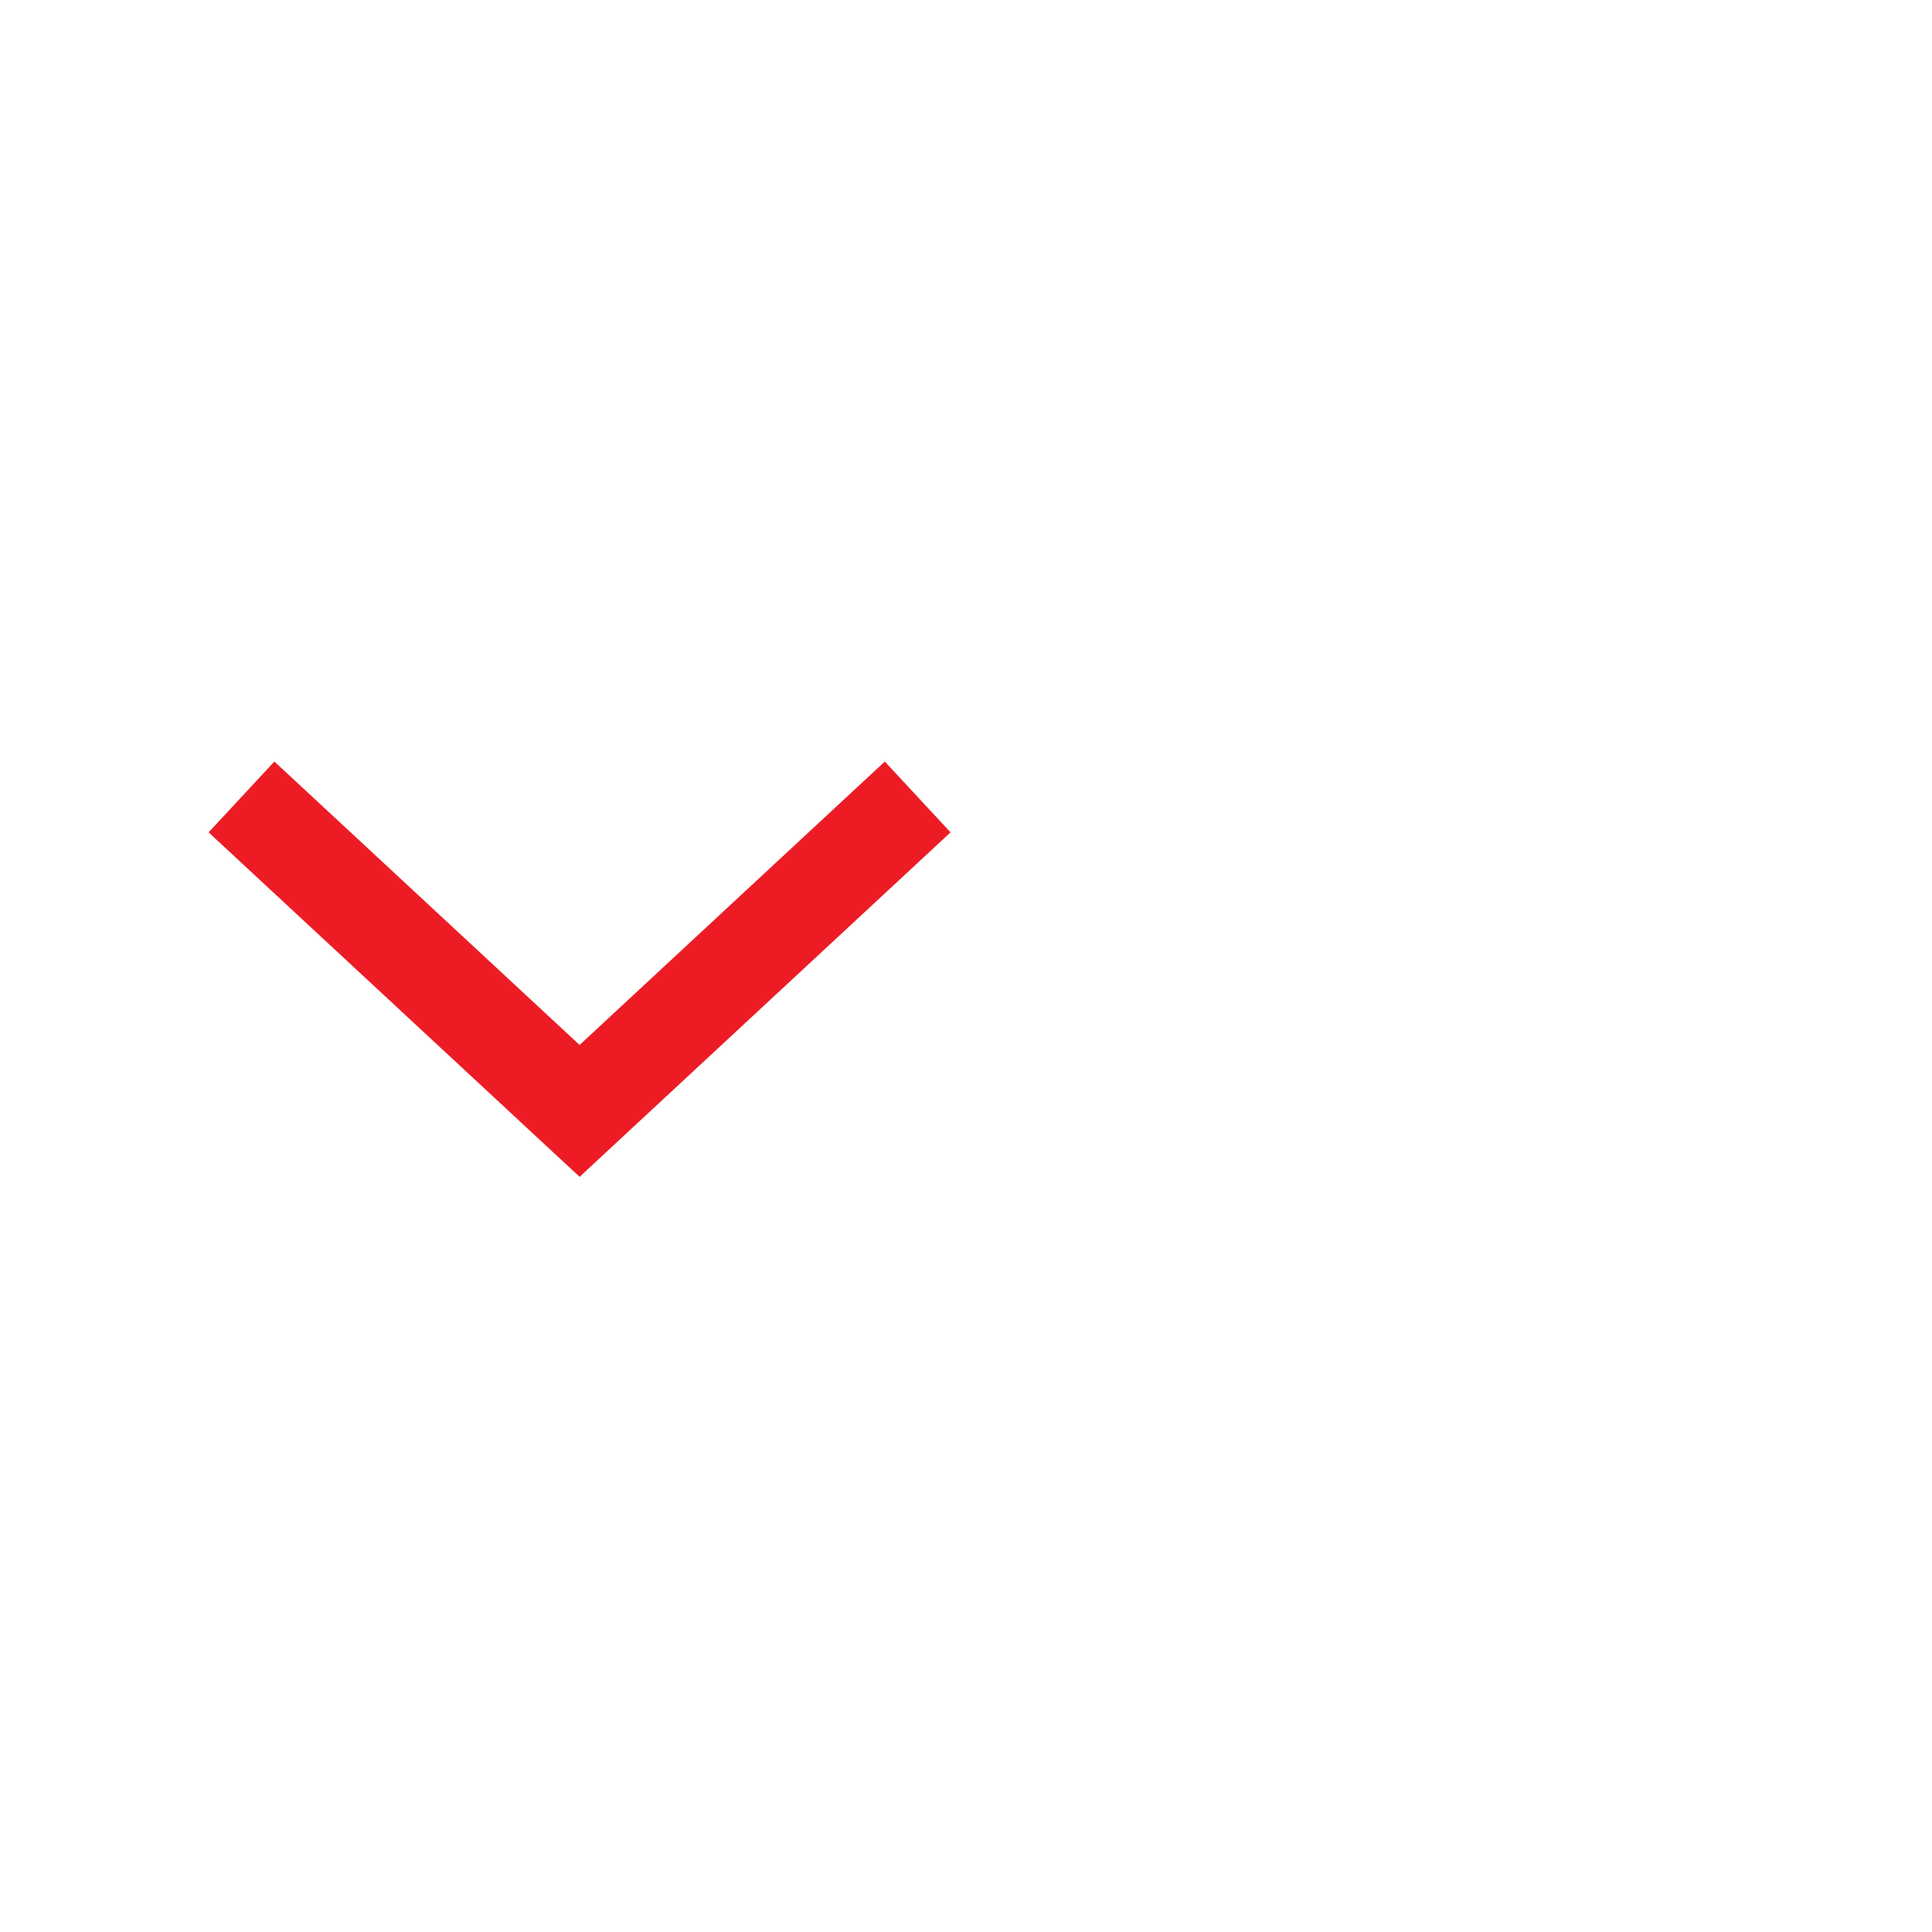
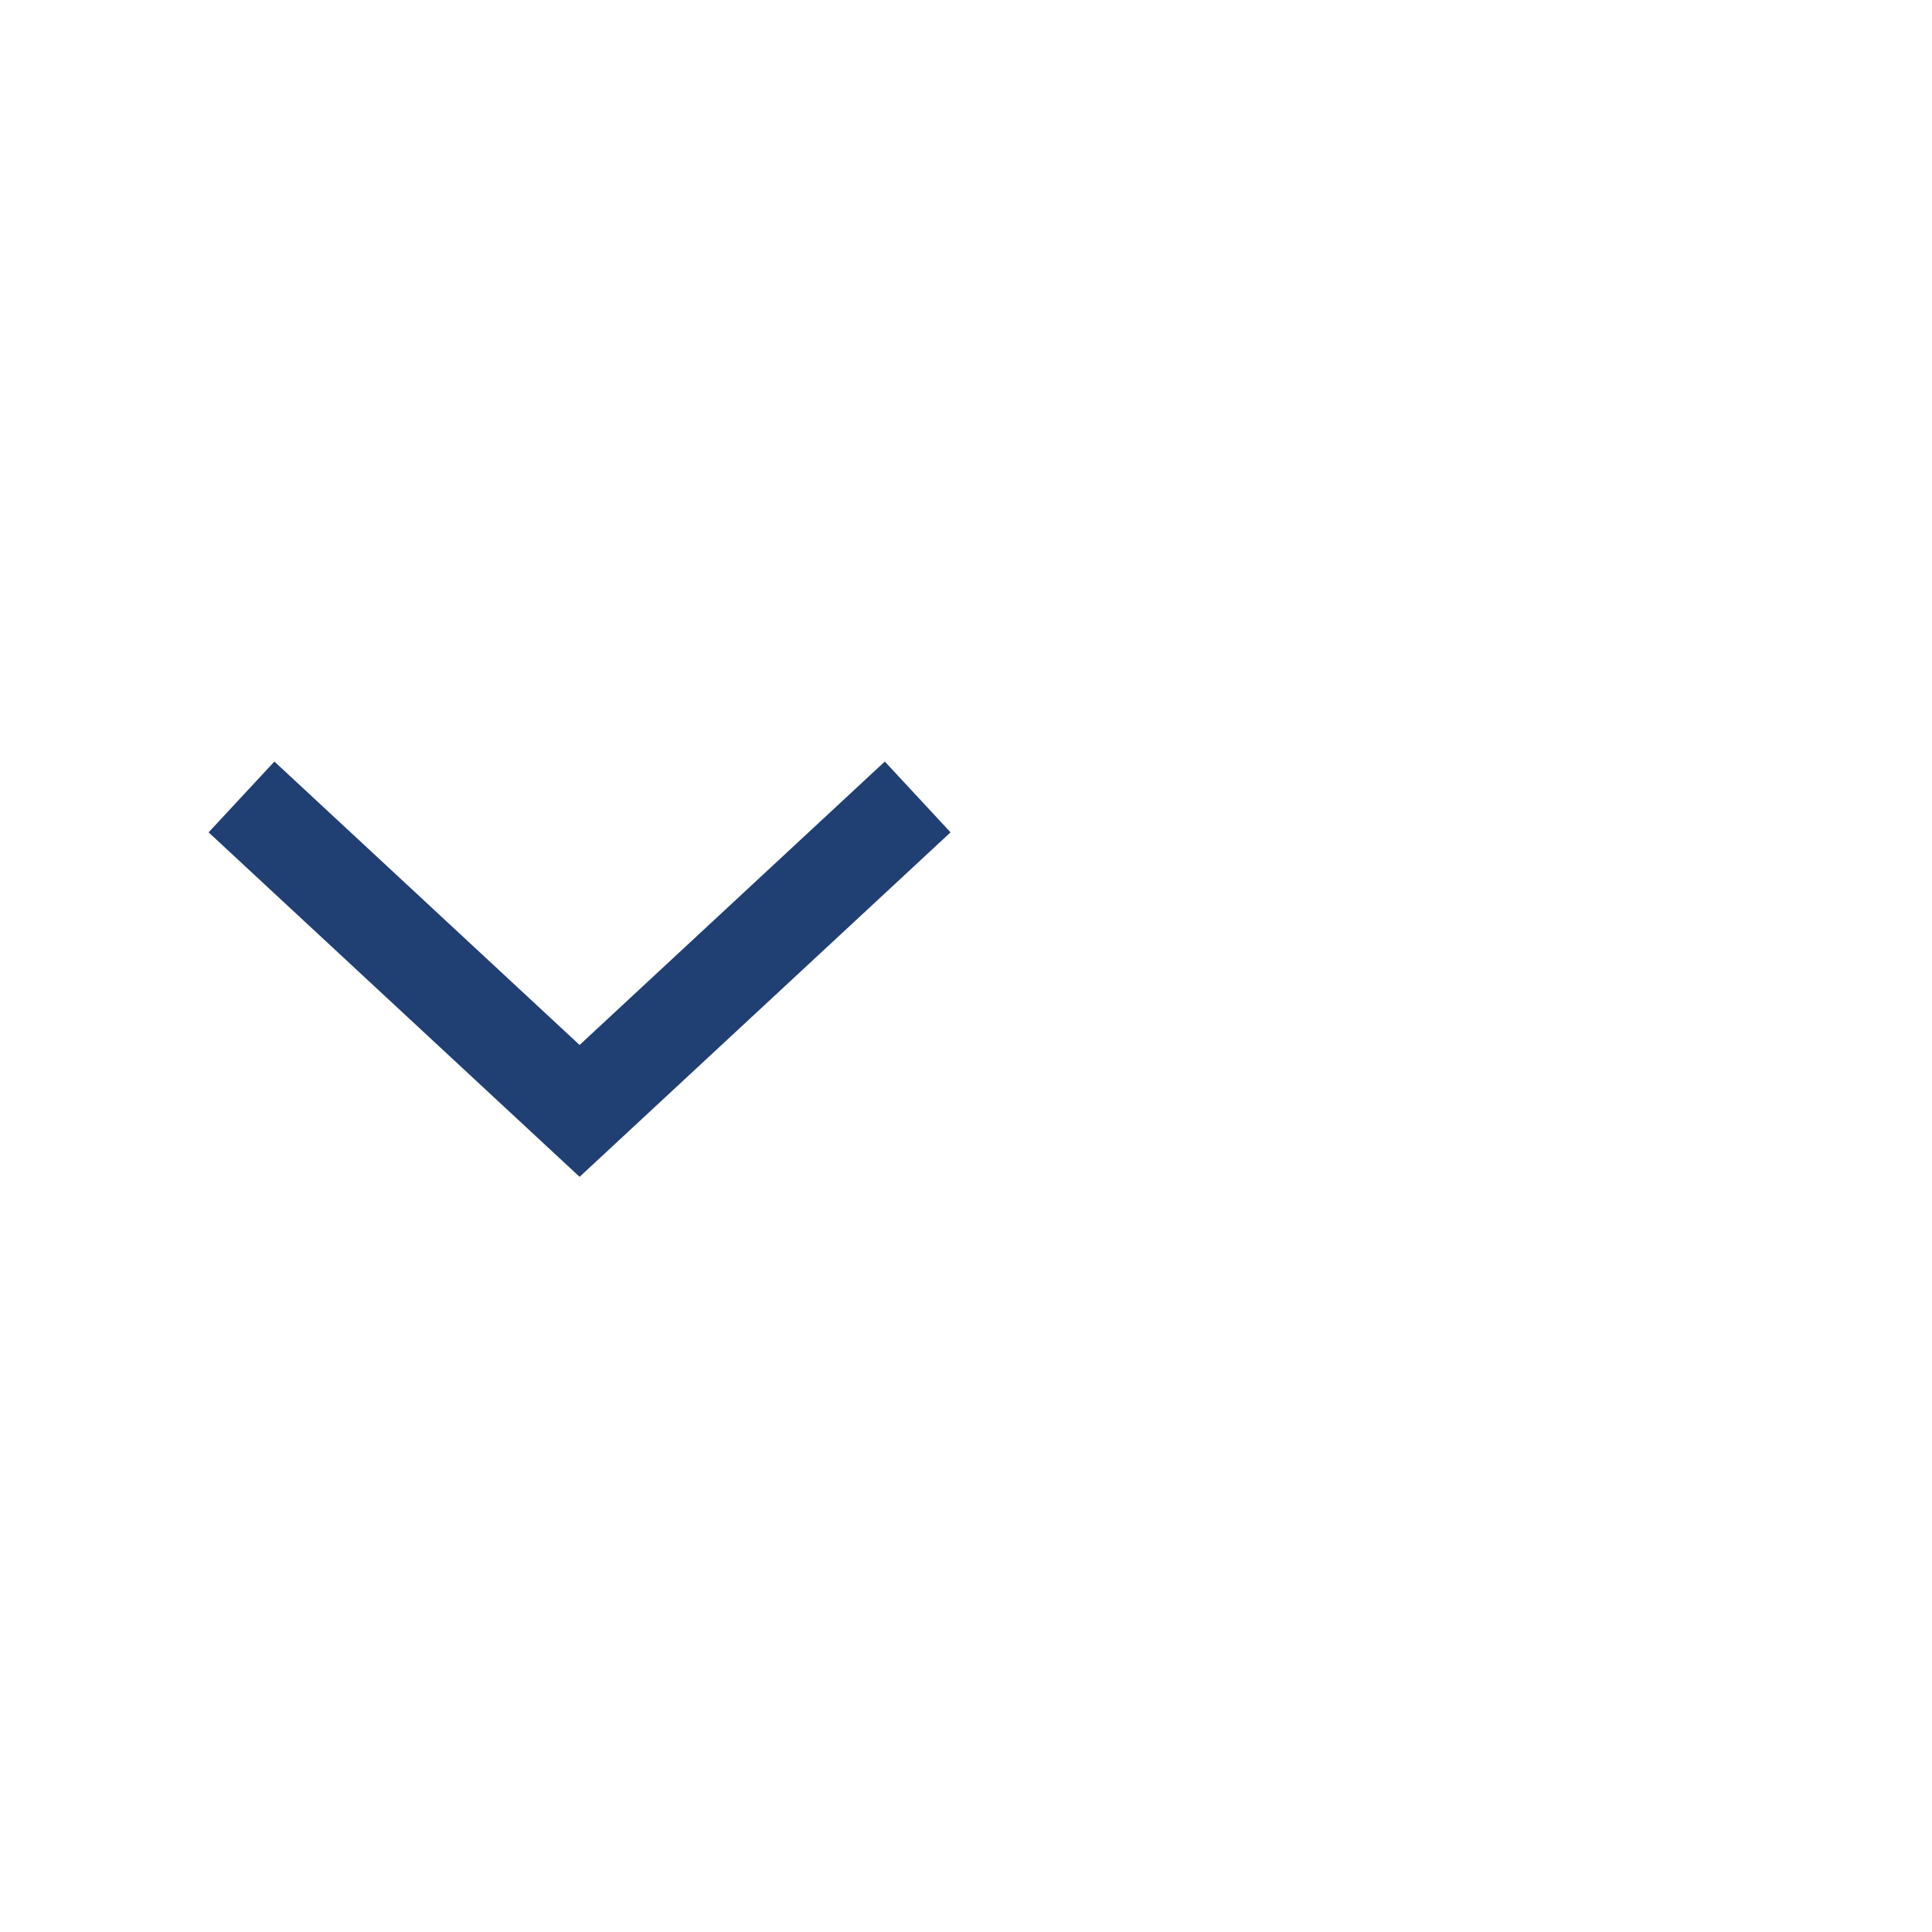
- <svg xmlns="http://www.w3.org/2000/svg" width="40px" height="40px" viewBox="0 0 40 40" version="1.1" id="svg11">
-   <defs id="defs15" />
+ <svg xmlns="http://www.w3.org/2000/svg" width="40px" height="40px" viewBox="0 0 40 40" version="1.1">
  <g id="ComboBox" stroke="none" stroke-width="1" fill="none" fill-rule="evenodd">
    <g id="ic-arrow-drop-down" transform="translate(0, 8)">
-       <g id="Group_8822" transform="translate(4.319, 7.767)" fill="#B088FF" style="fill:#ed1c24;fill-opacity:1">
-         <polygon id="Path_18879" points="7.681 8.598 0 1.466 1.362 0 7.681 5.868 14 -8.8817842e-16 15.361 1.466" style="fill:#ed1c24;fill-opacity:1" />
+       <g id="Group_8822" transform="translate(4.319, 7.767)" fill="#203f73">
+         <polygon id="Path_18879" points="7.681 8.598 0 1.466 1.362 0 7.681 5.868 14 -8.8817842e-16 15.361 1.466" />
      </g>
      <polygon id="Rectangle_4407" points="0 0 24 0 24 24 0 24" />
    </g>
  </g>
</svg>
